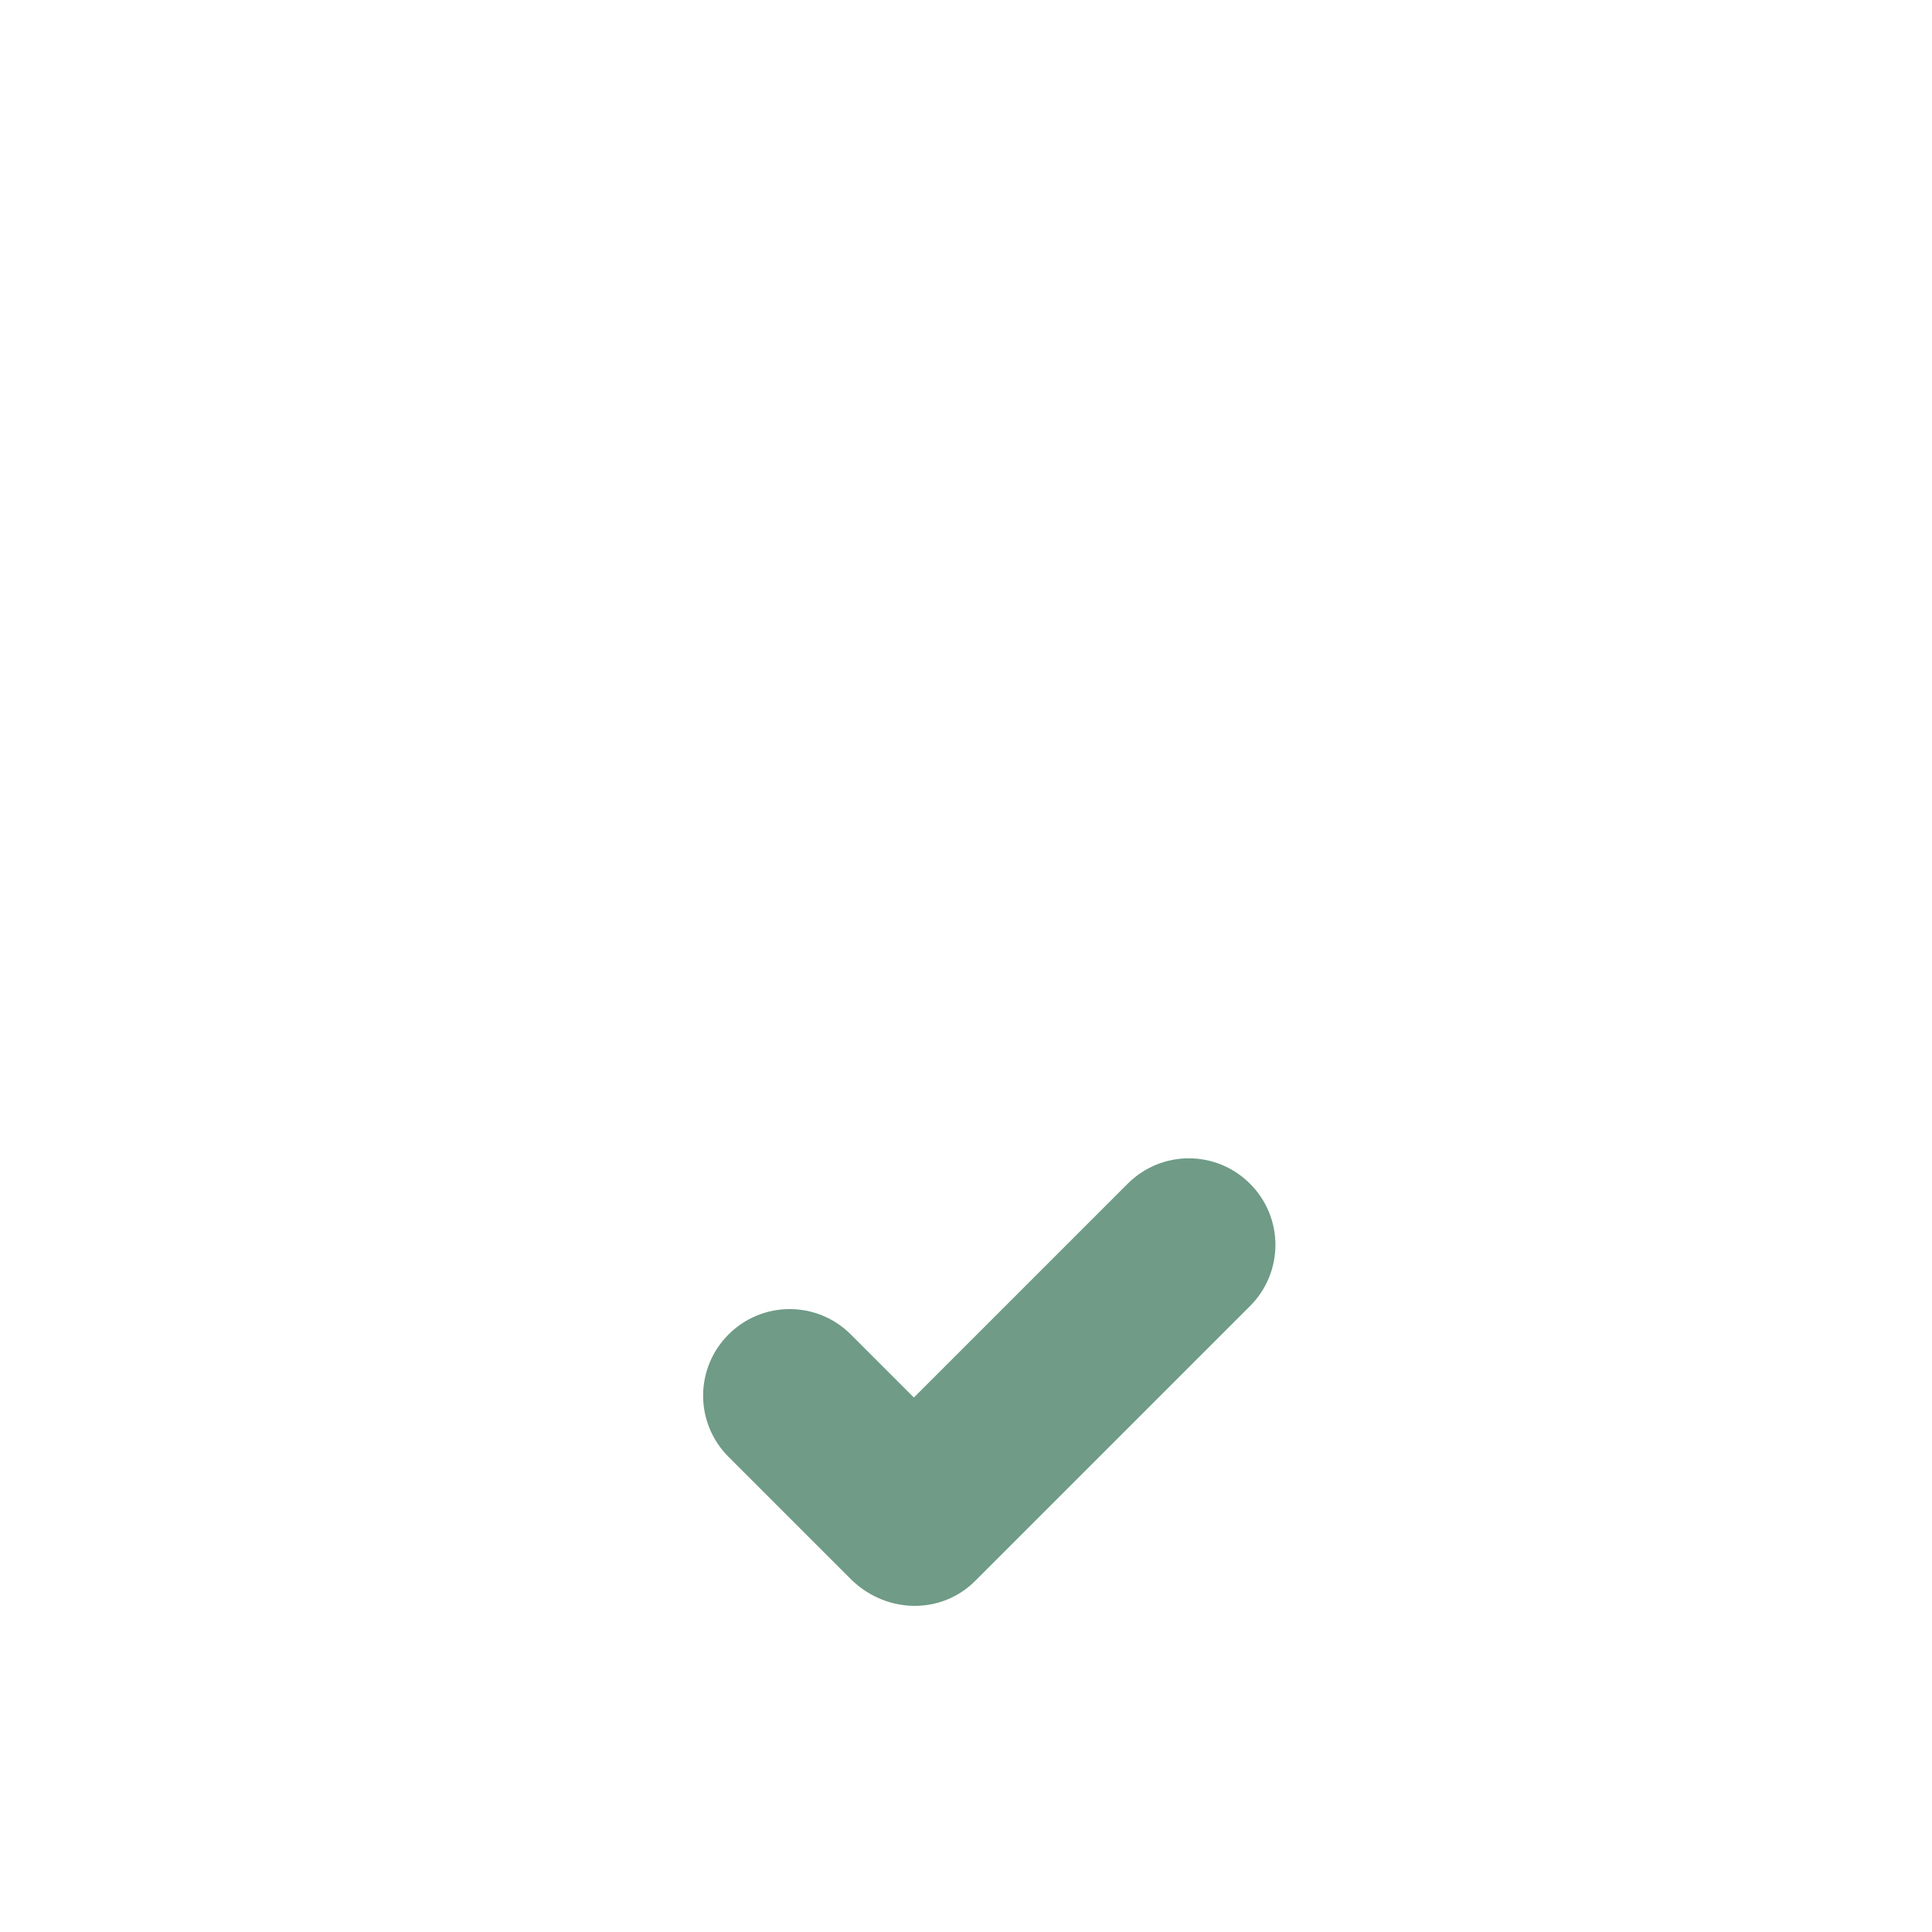
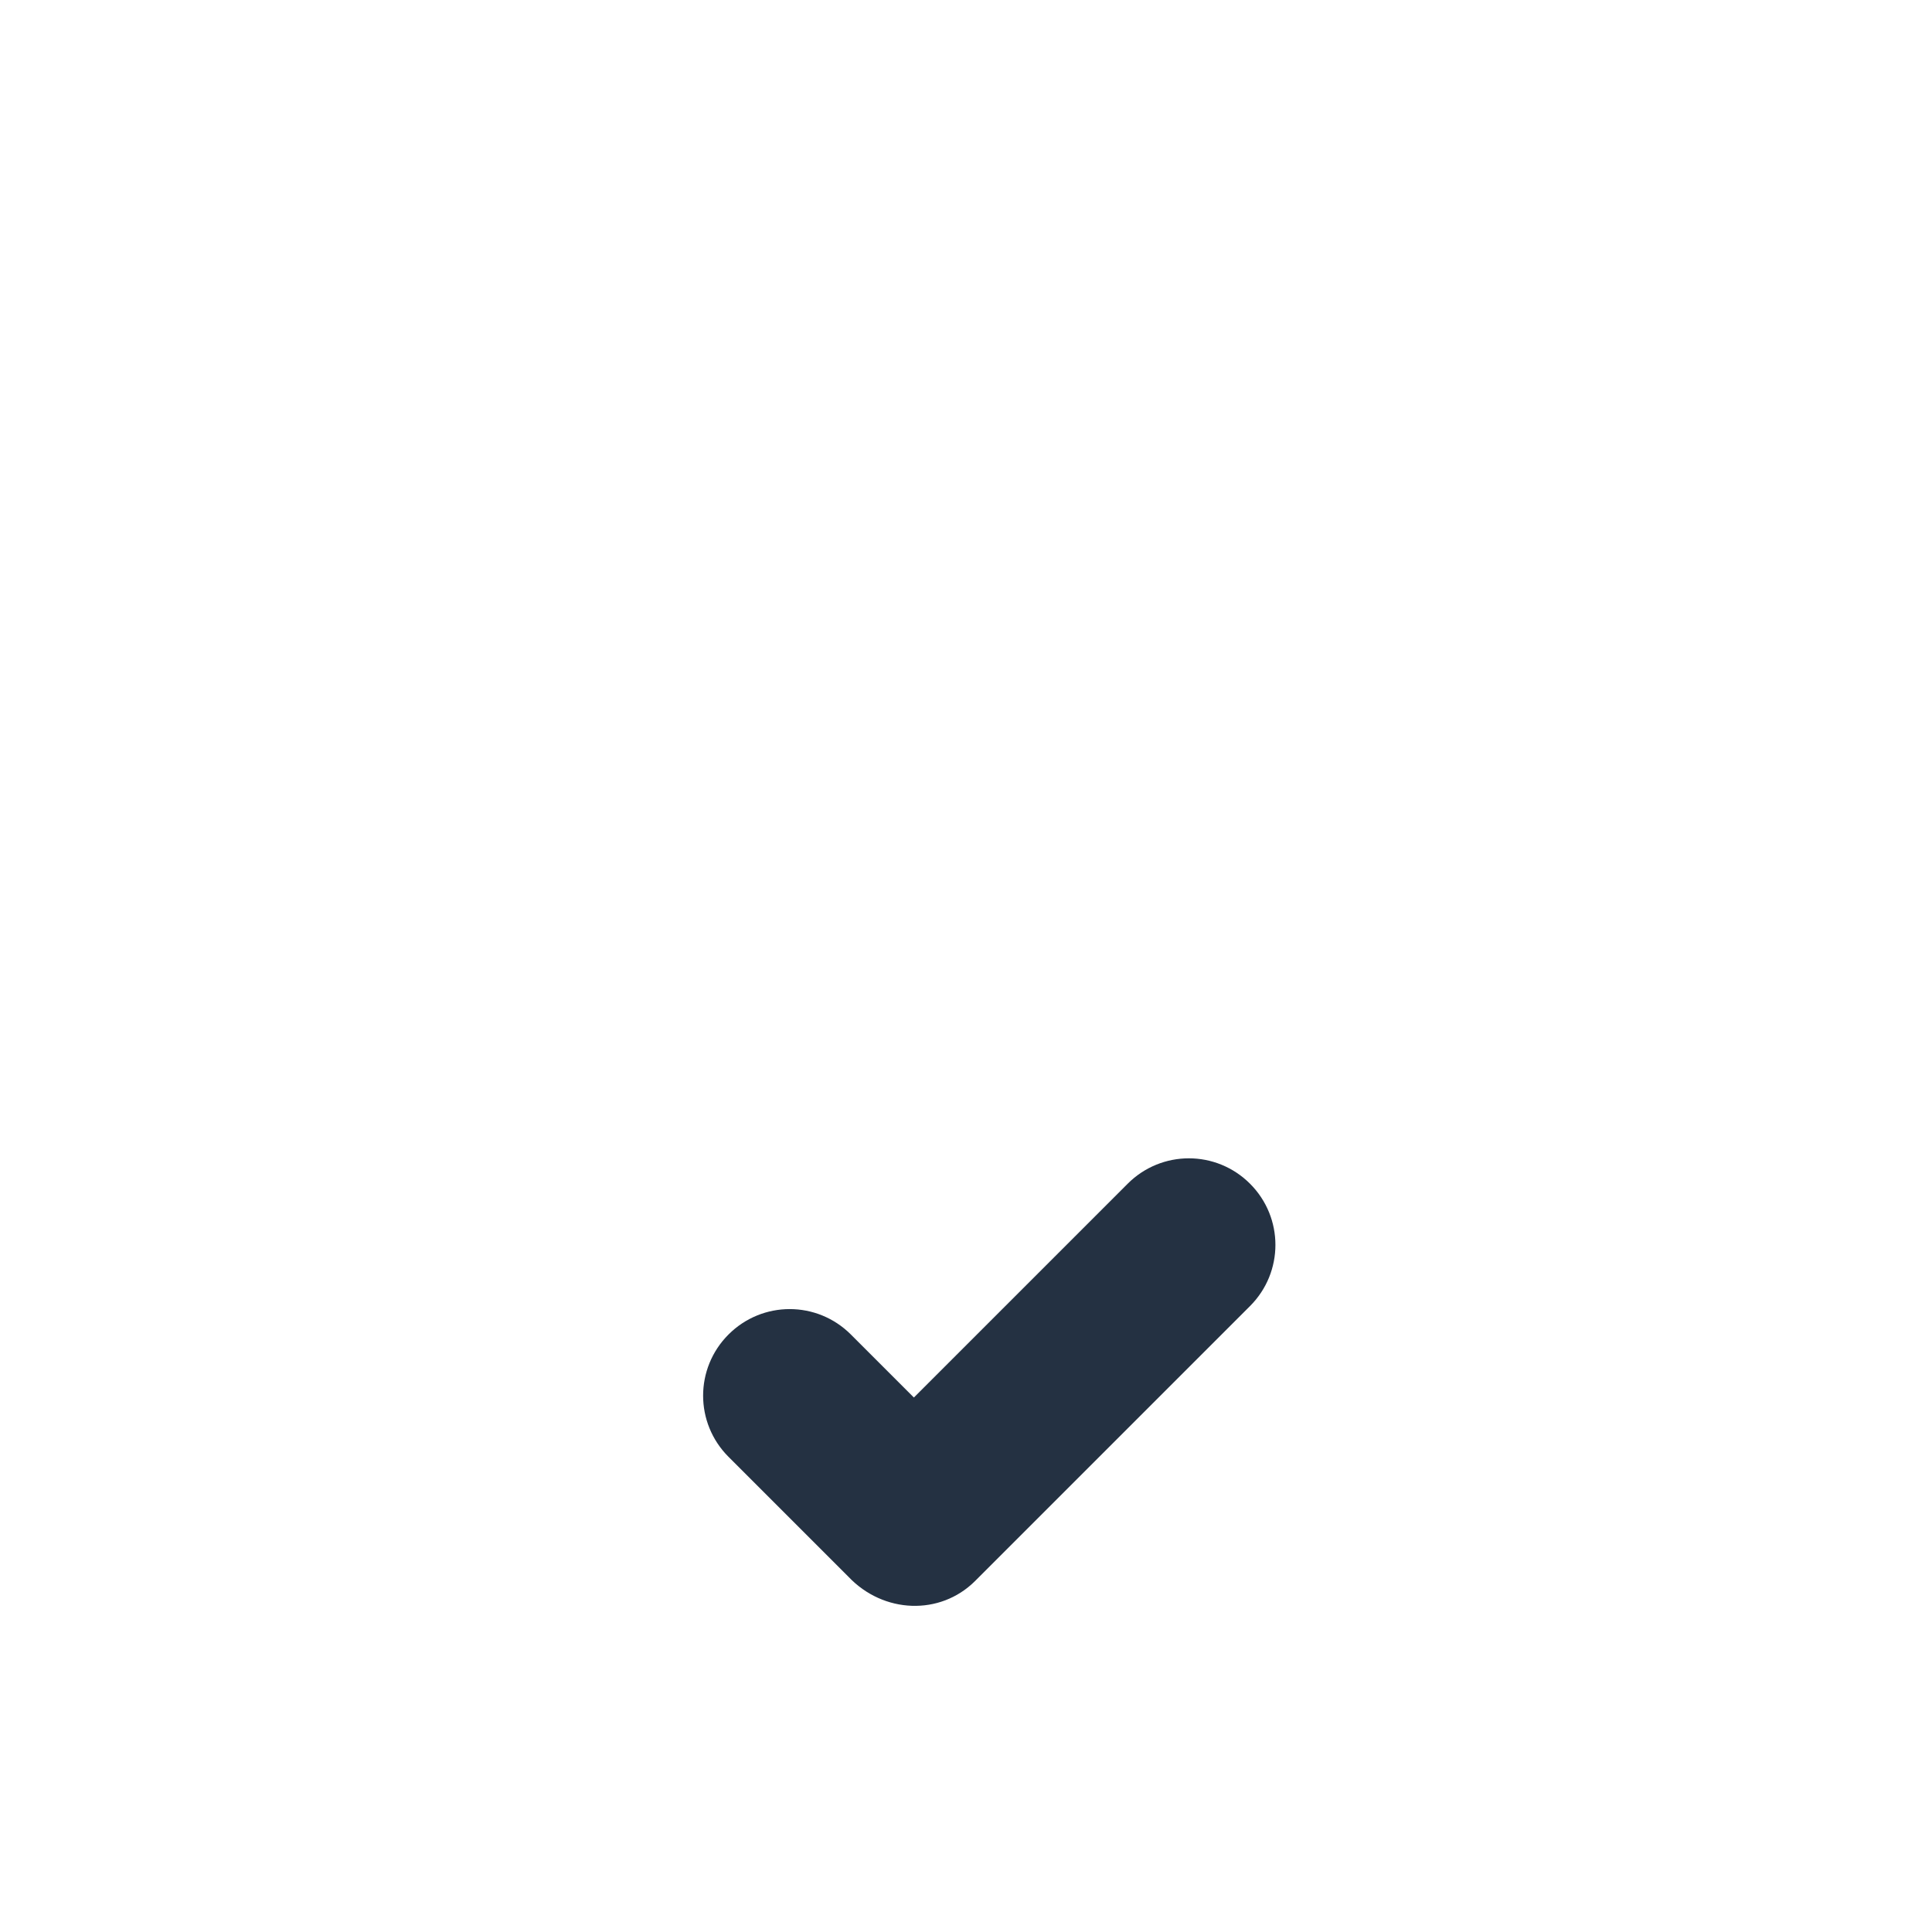
<svg xmlns="http://www.w3.org/2000/svg" viewBox="0 0 1024 1024">
  <g transform="translate(512 512) translate(-13.86705 93.78) scale(1.31) translate(-512 -512)">
-     <path d="M475 687.5 426.5 639c-13.7-13.7-13.7-35.8 0-49.5s35.8-13.7 49.5 0l25.5 25.5 86.5-86.5c13.7-13.7 35.8-13.7 49.5 0s13.7 35.8 0 49.5l-111.3 111.3c-14.1 14-37 13.2-51.2-1.8z" fill="#6f9b87" />
+     <path d="M475 687.5 426.5 639c-13.7-13.7-13.7-35.8 0-49.5s35.8-13.7 49.5 0l25.5 25.5 86.5-86.5c13.7-13.7 35.8-13.7 49.5 0s13.7 35.8 0 49.5l-111.3 111.3c-14.1 14-37 13.2-51.2-1.8z" fill="#243142" />
  </g>
</svg>
